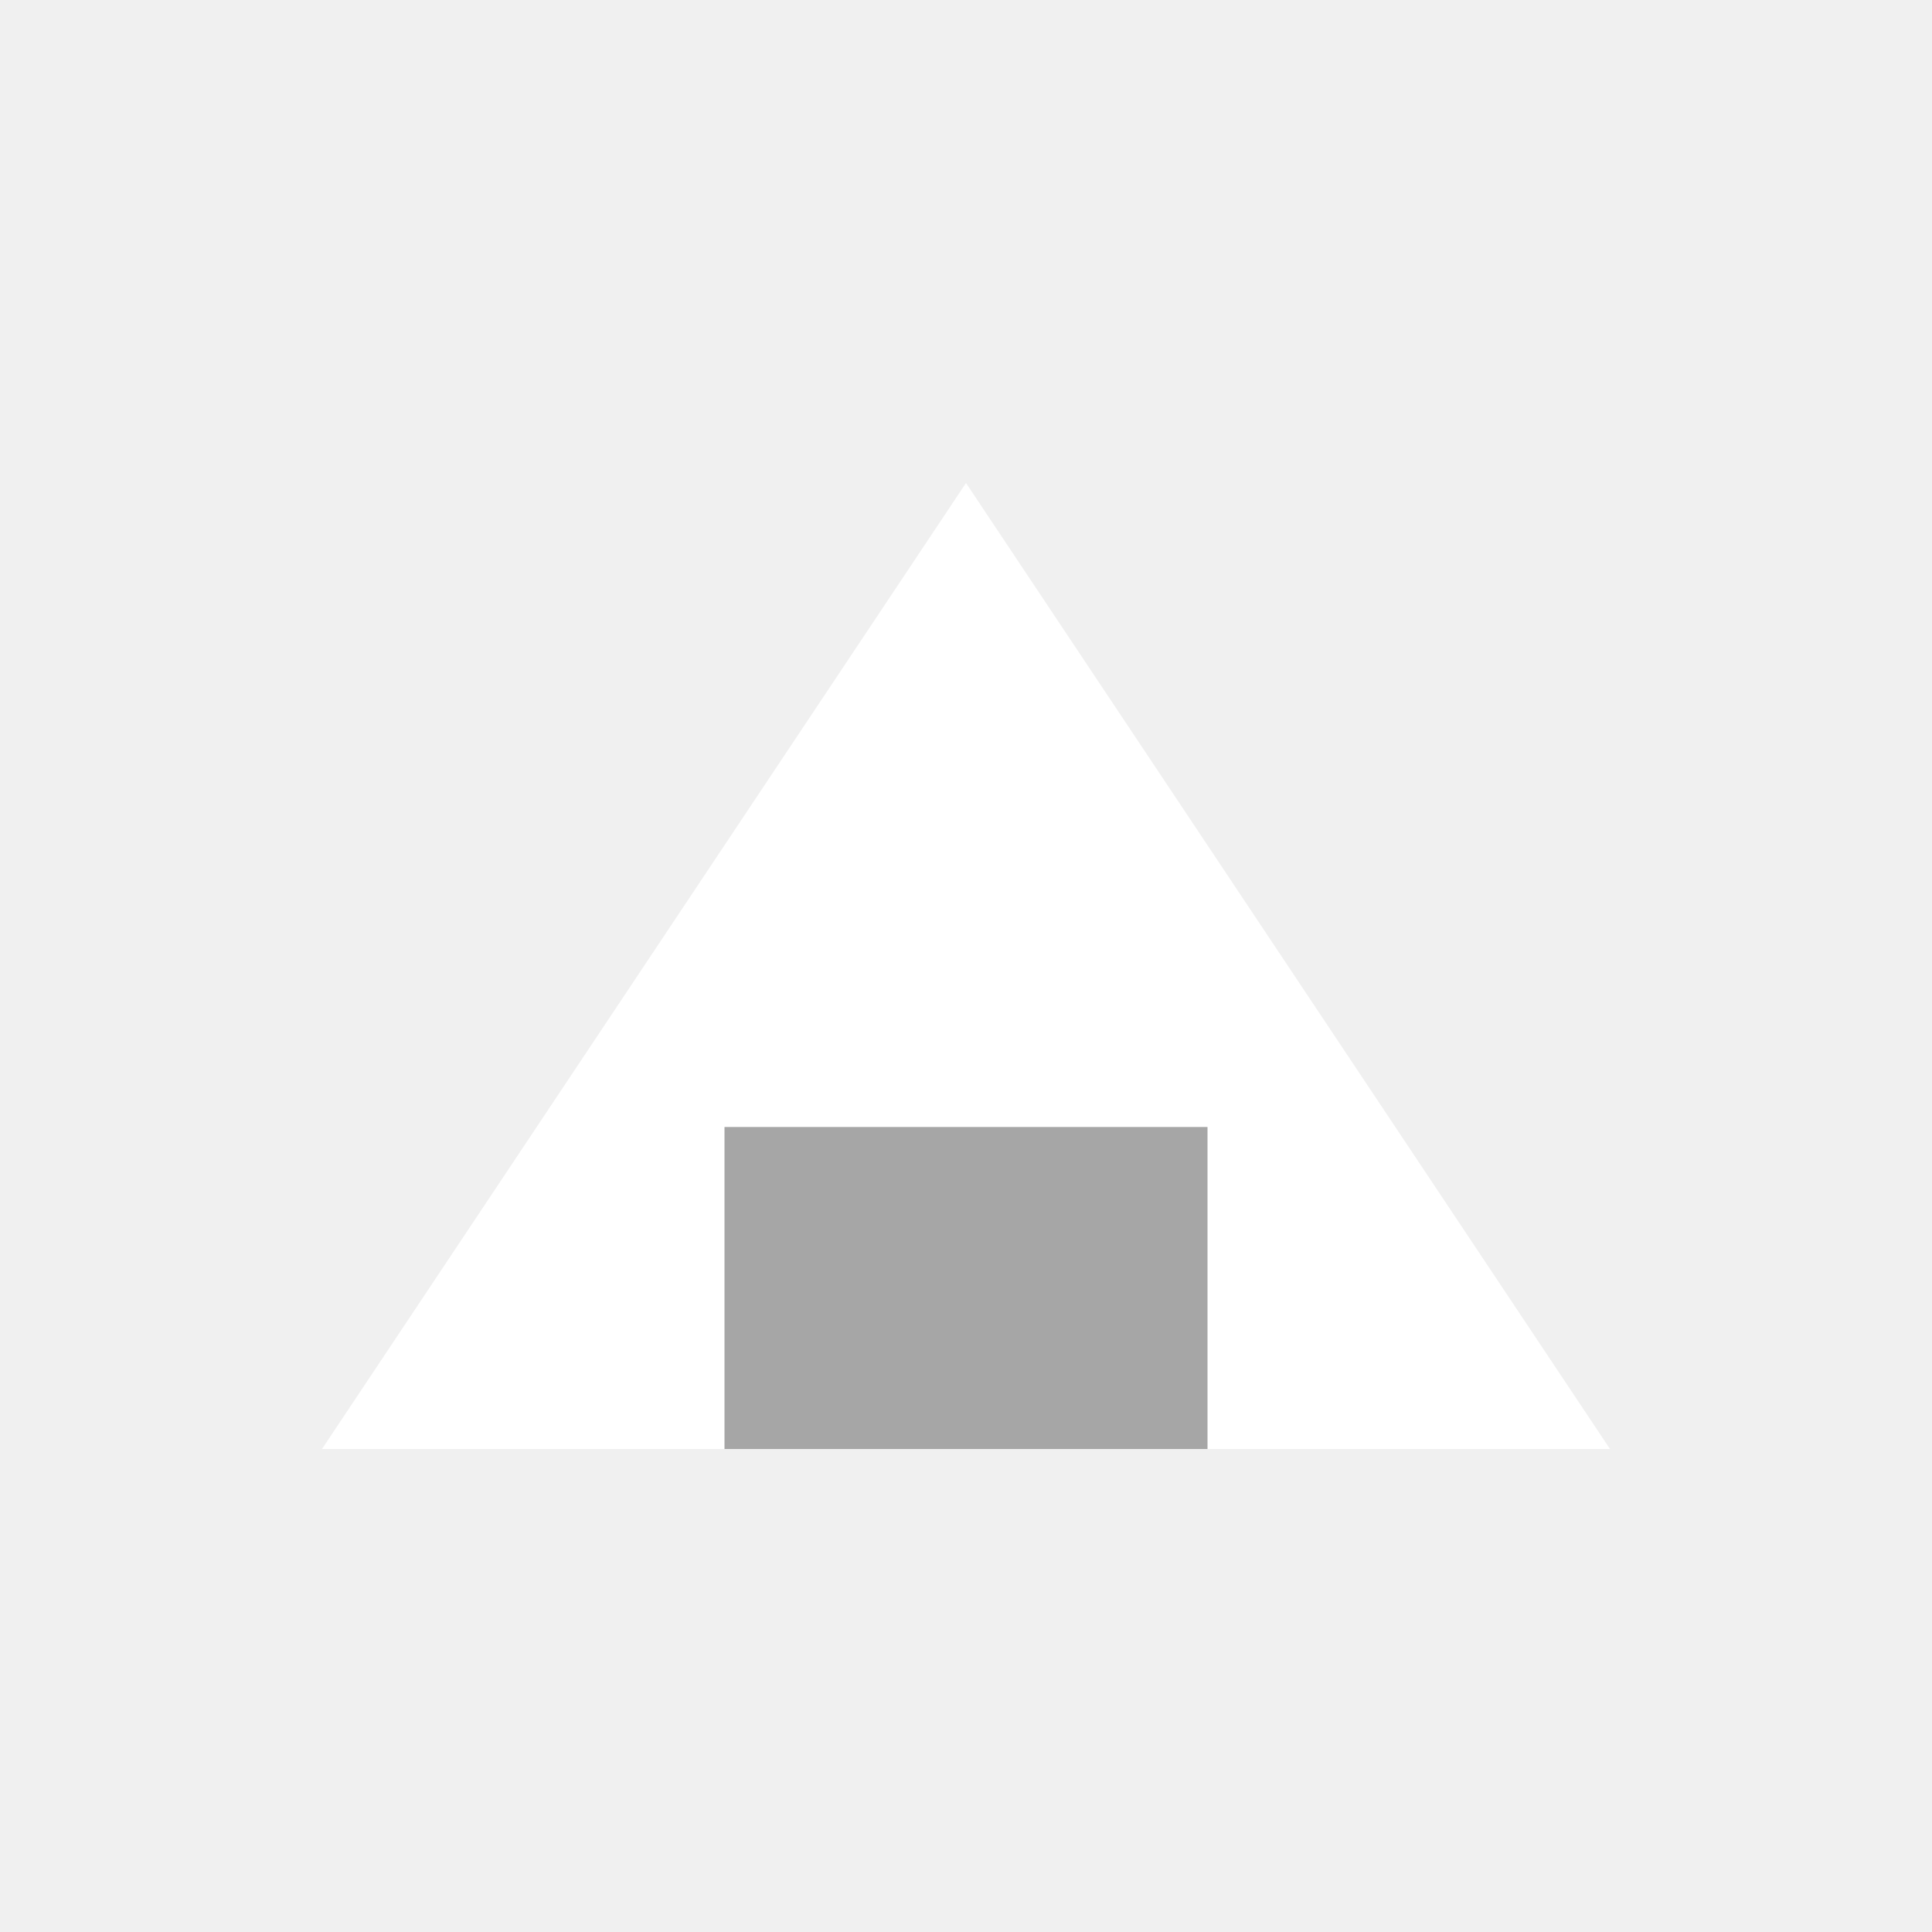
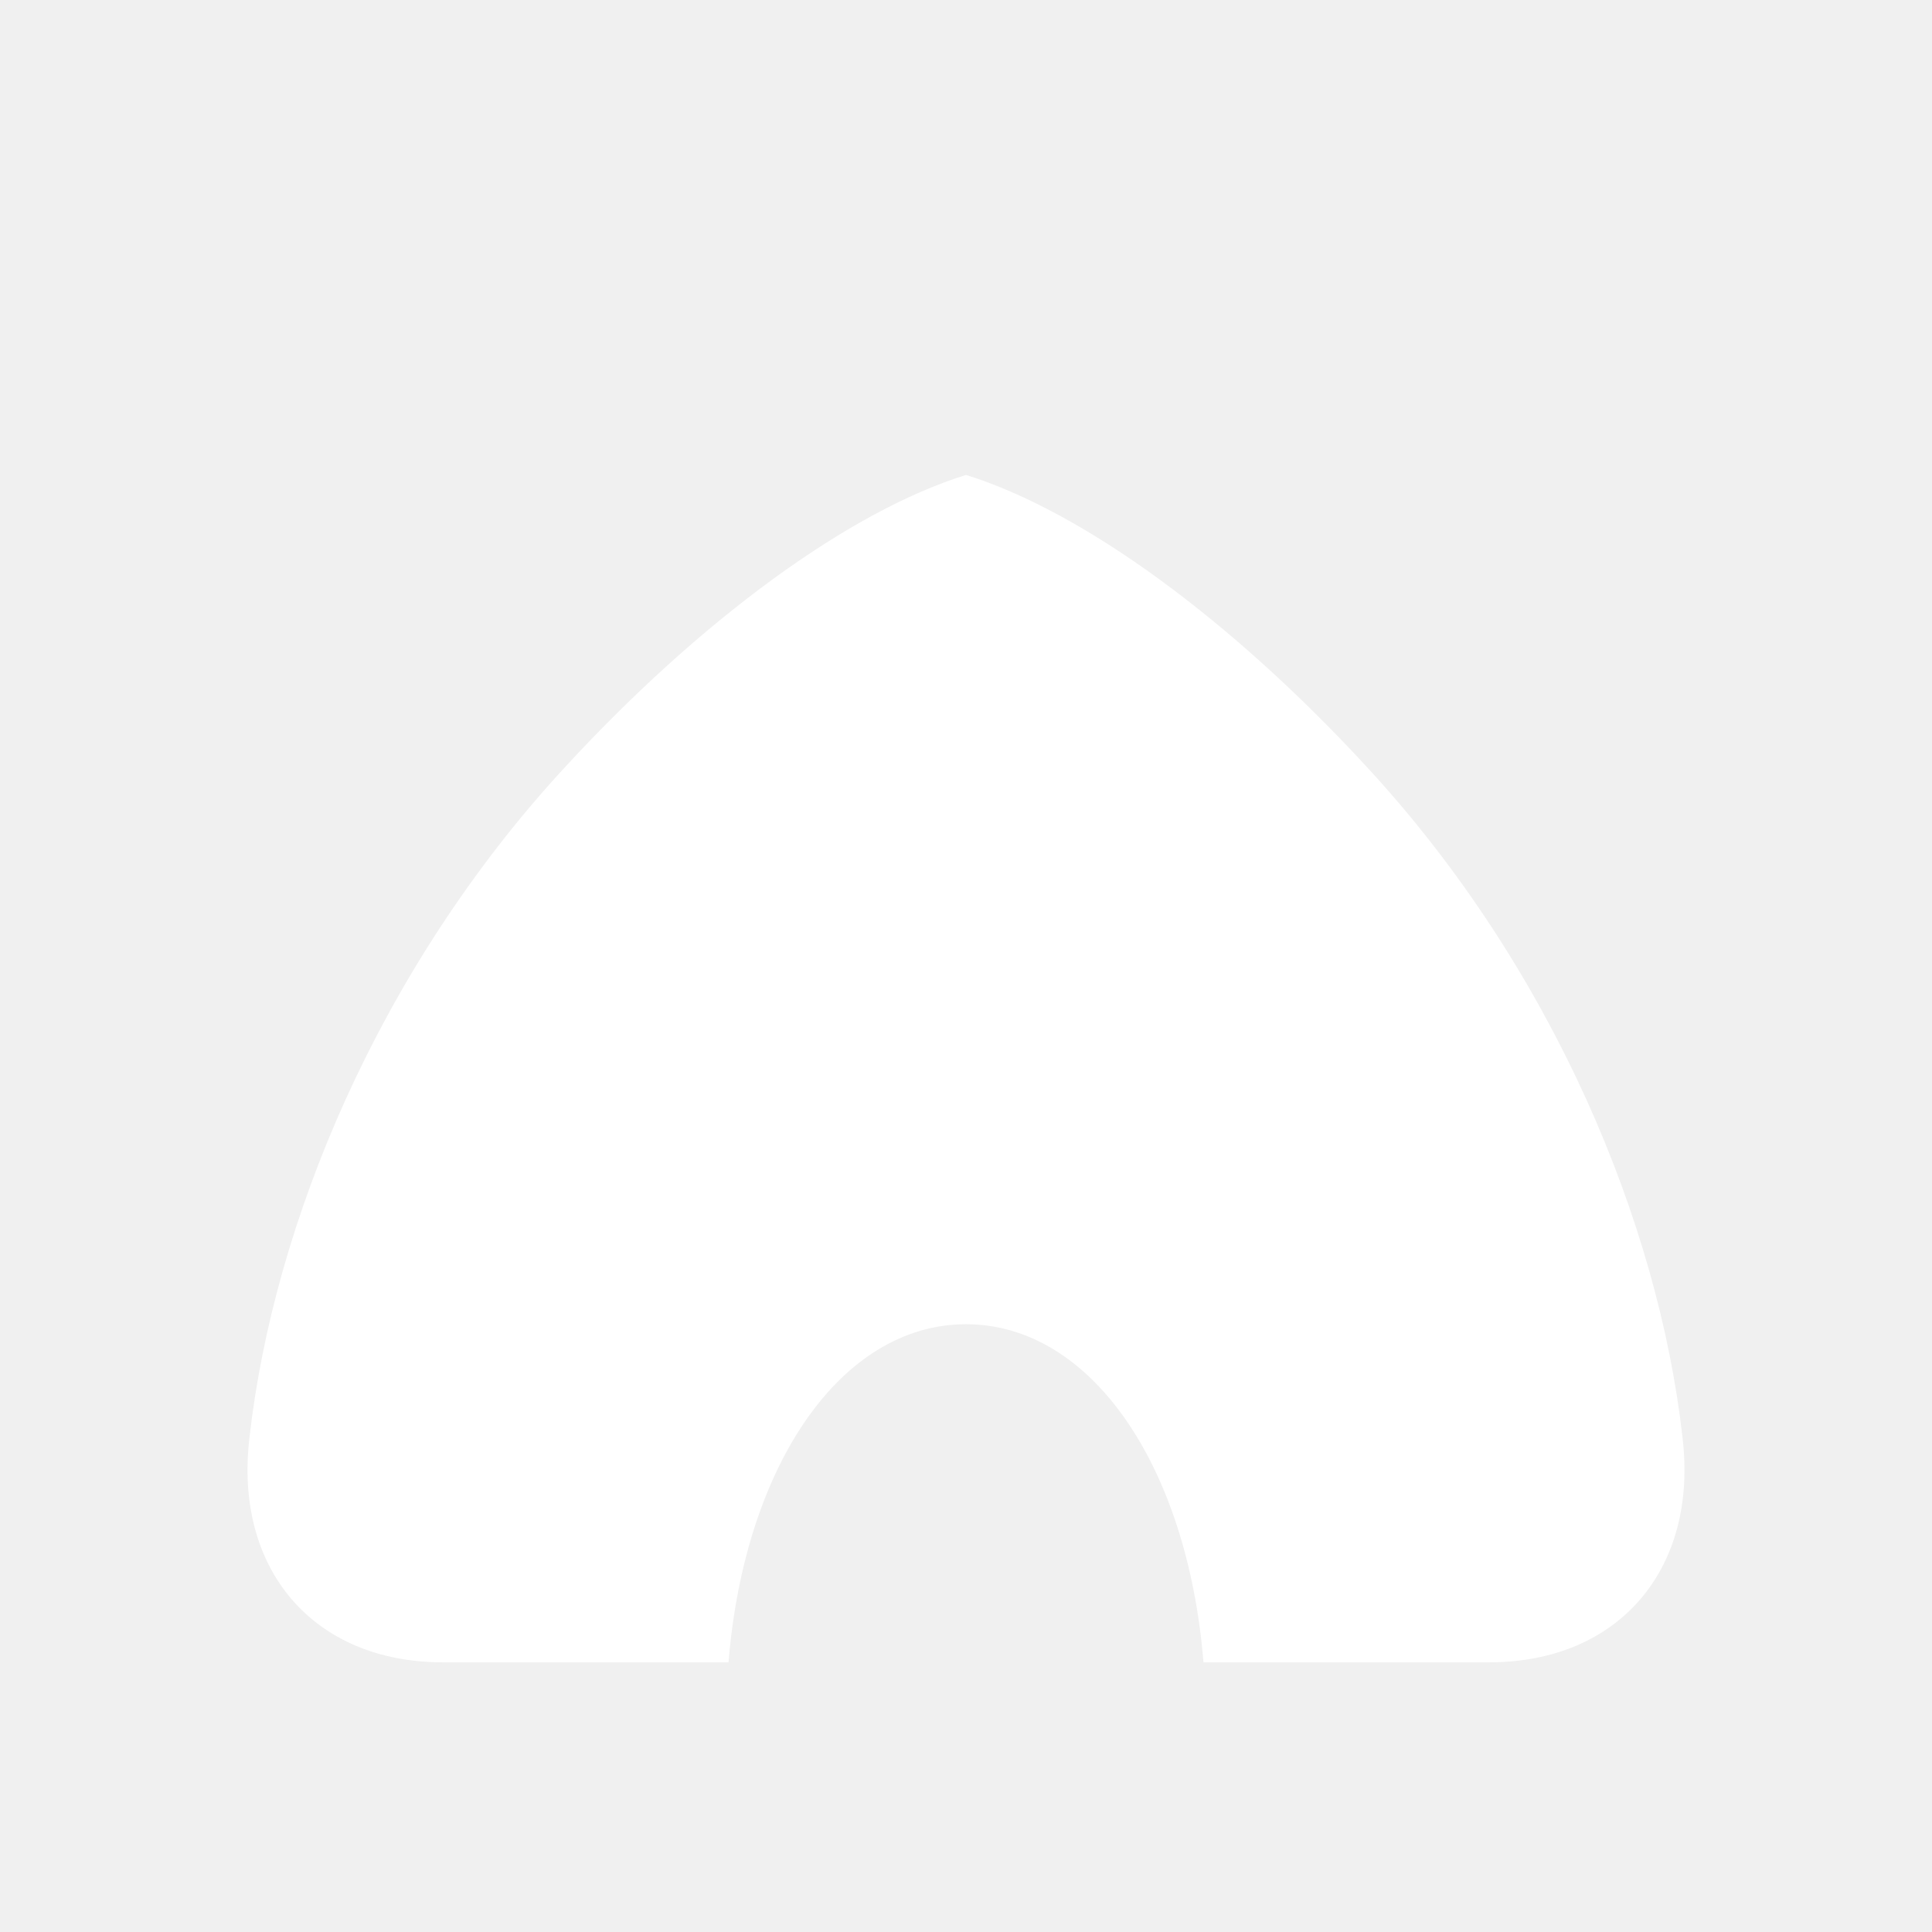
<svg xmlns="http://www.w3.org/2000/svg" width="24" height="24" viewBox="0 0 24 24" fill="none" aria-hidden="true">
-   <path d="M4 18L12 6L20 18H4Z" fill="white" />
-   <path d="M9 18V14H15V18H9Z" fill="black" fill-opacity="0.35" />
+   <path fill="white" fill-rule="evenodd" clip-rule="evenodd" d="M12 5.9C10.55 6.35 8.7 7.7 7 9.55C4.7 12.05 3.4 15.2 3.1 17.85C2.9 19.5 3.9 20.65 5.5 20.65H18.5C20.1 20.65 21.1 19.5 20.9 17.85C20.6 15.2 19.3 12.05 17 9.55C15.3 7.7 13.45 6.35 12 5.9ZM9.05 20.65C9.25 18.2 10.45 16.45 12 16.45C13.55 16.45 14.75 18.2 14.95 20.65H9.05Z" />
</svg>
